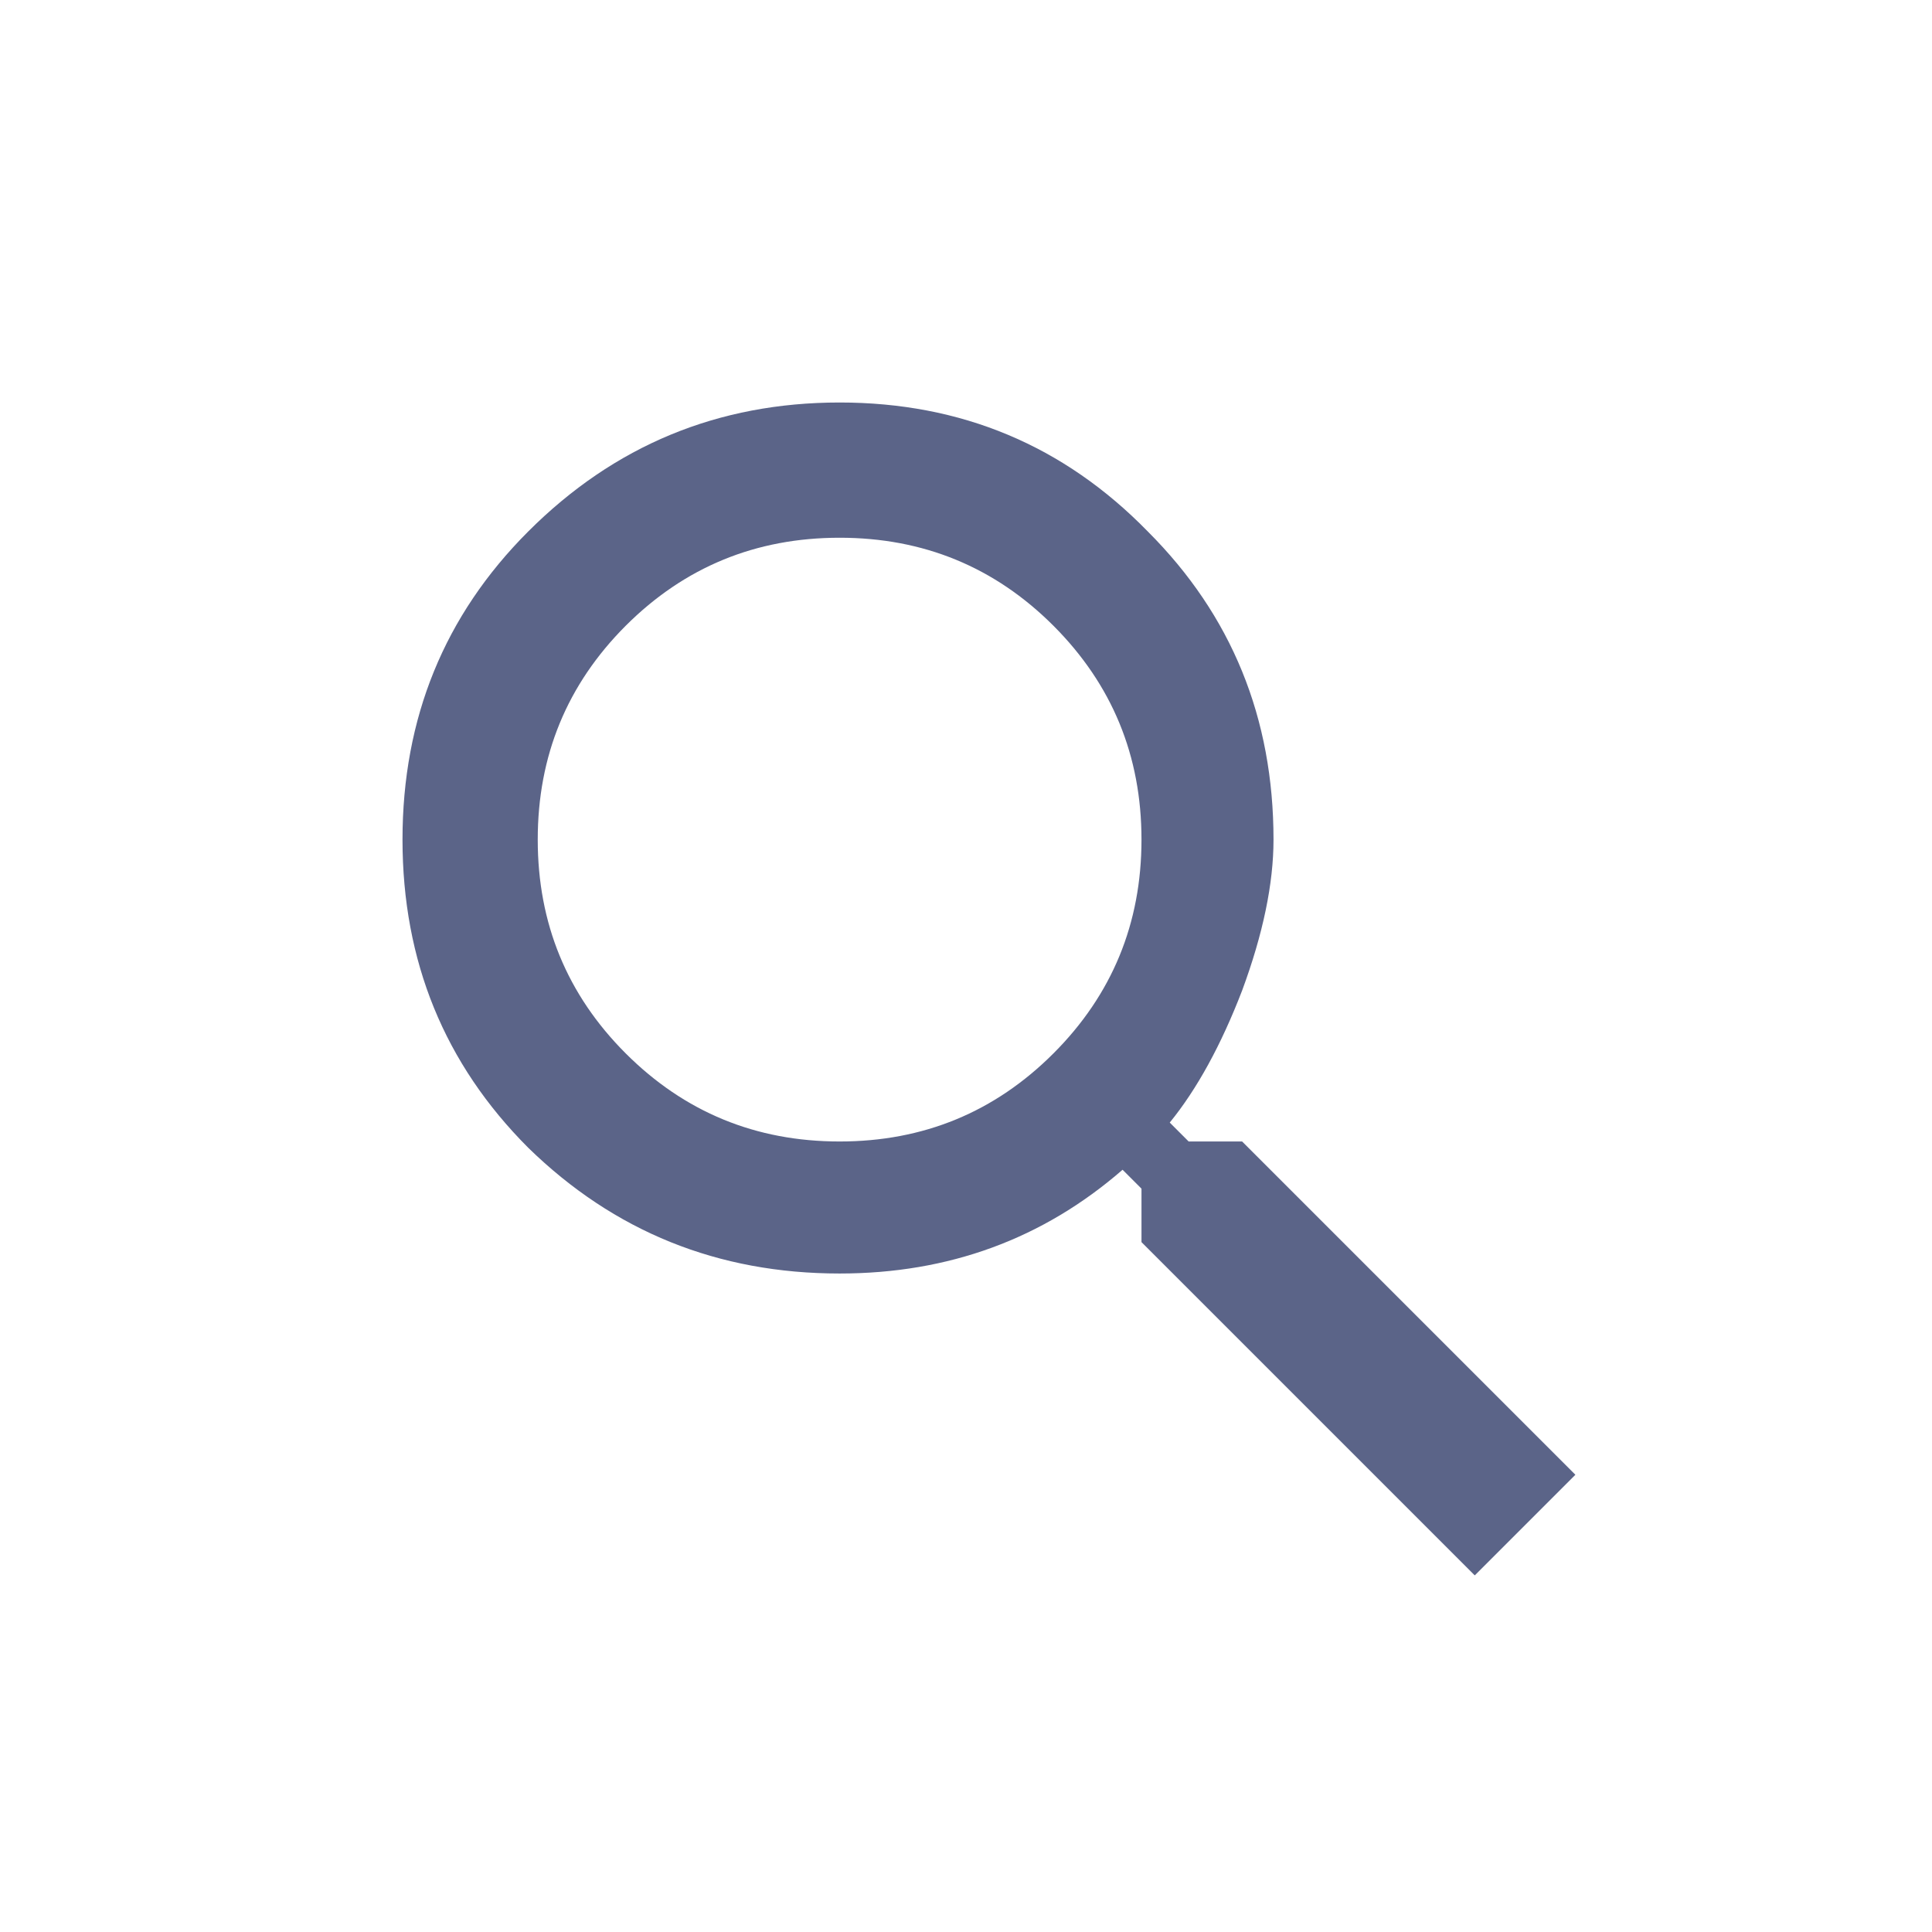
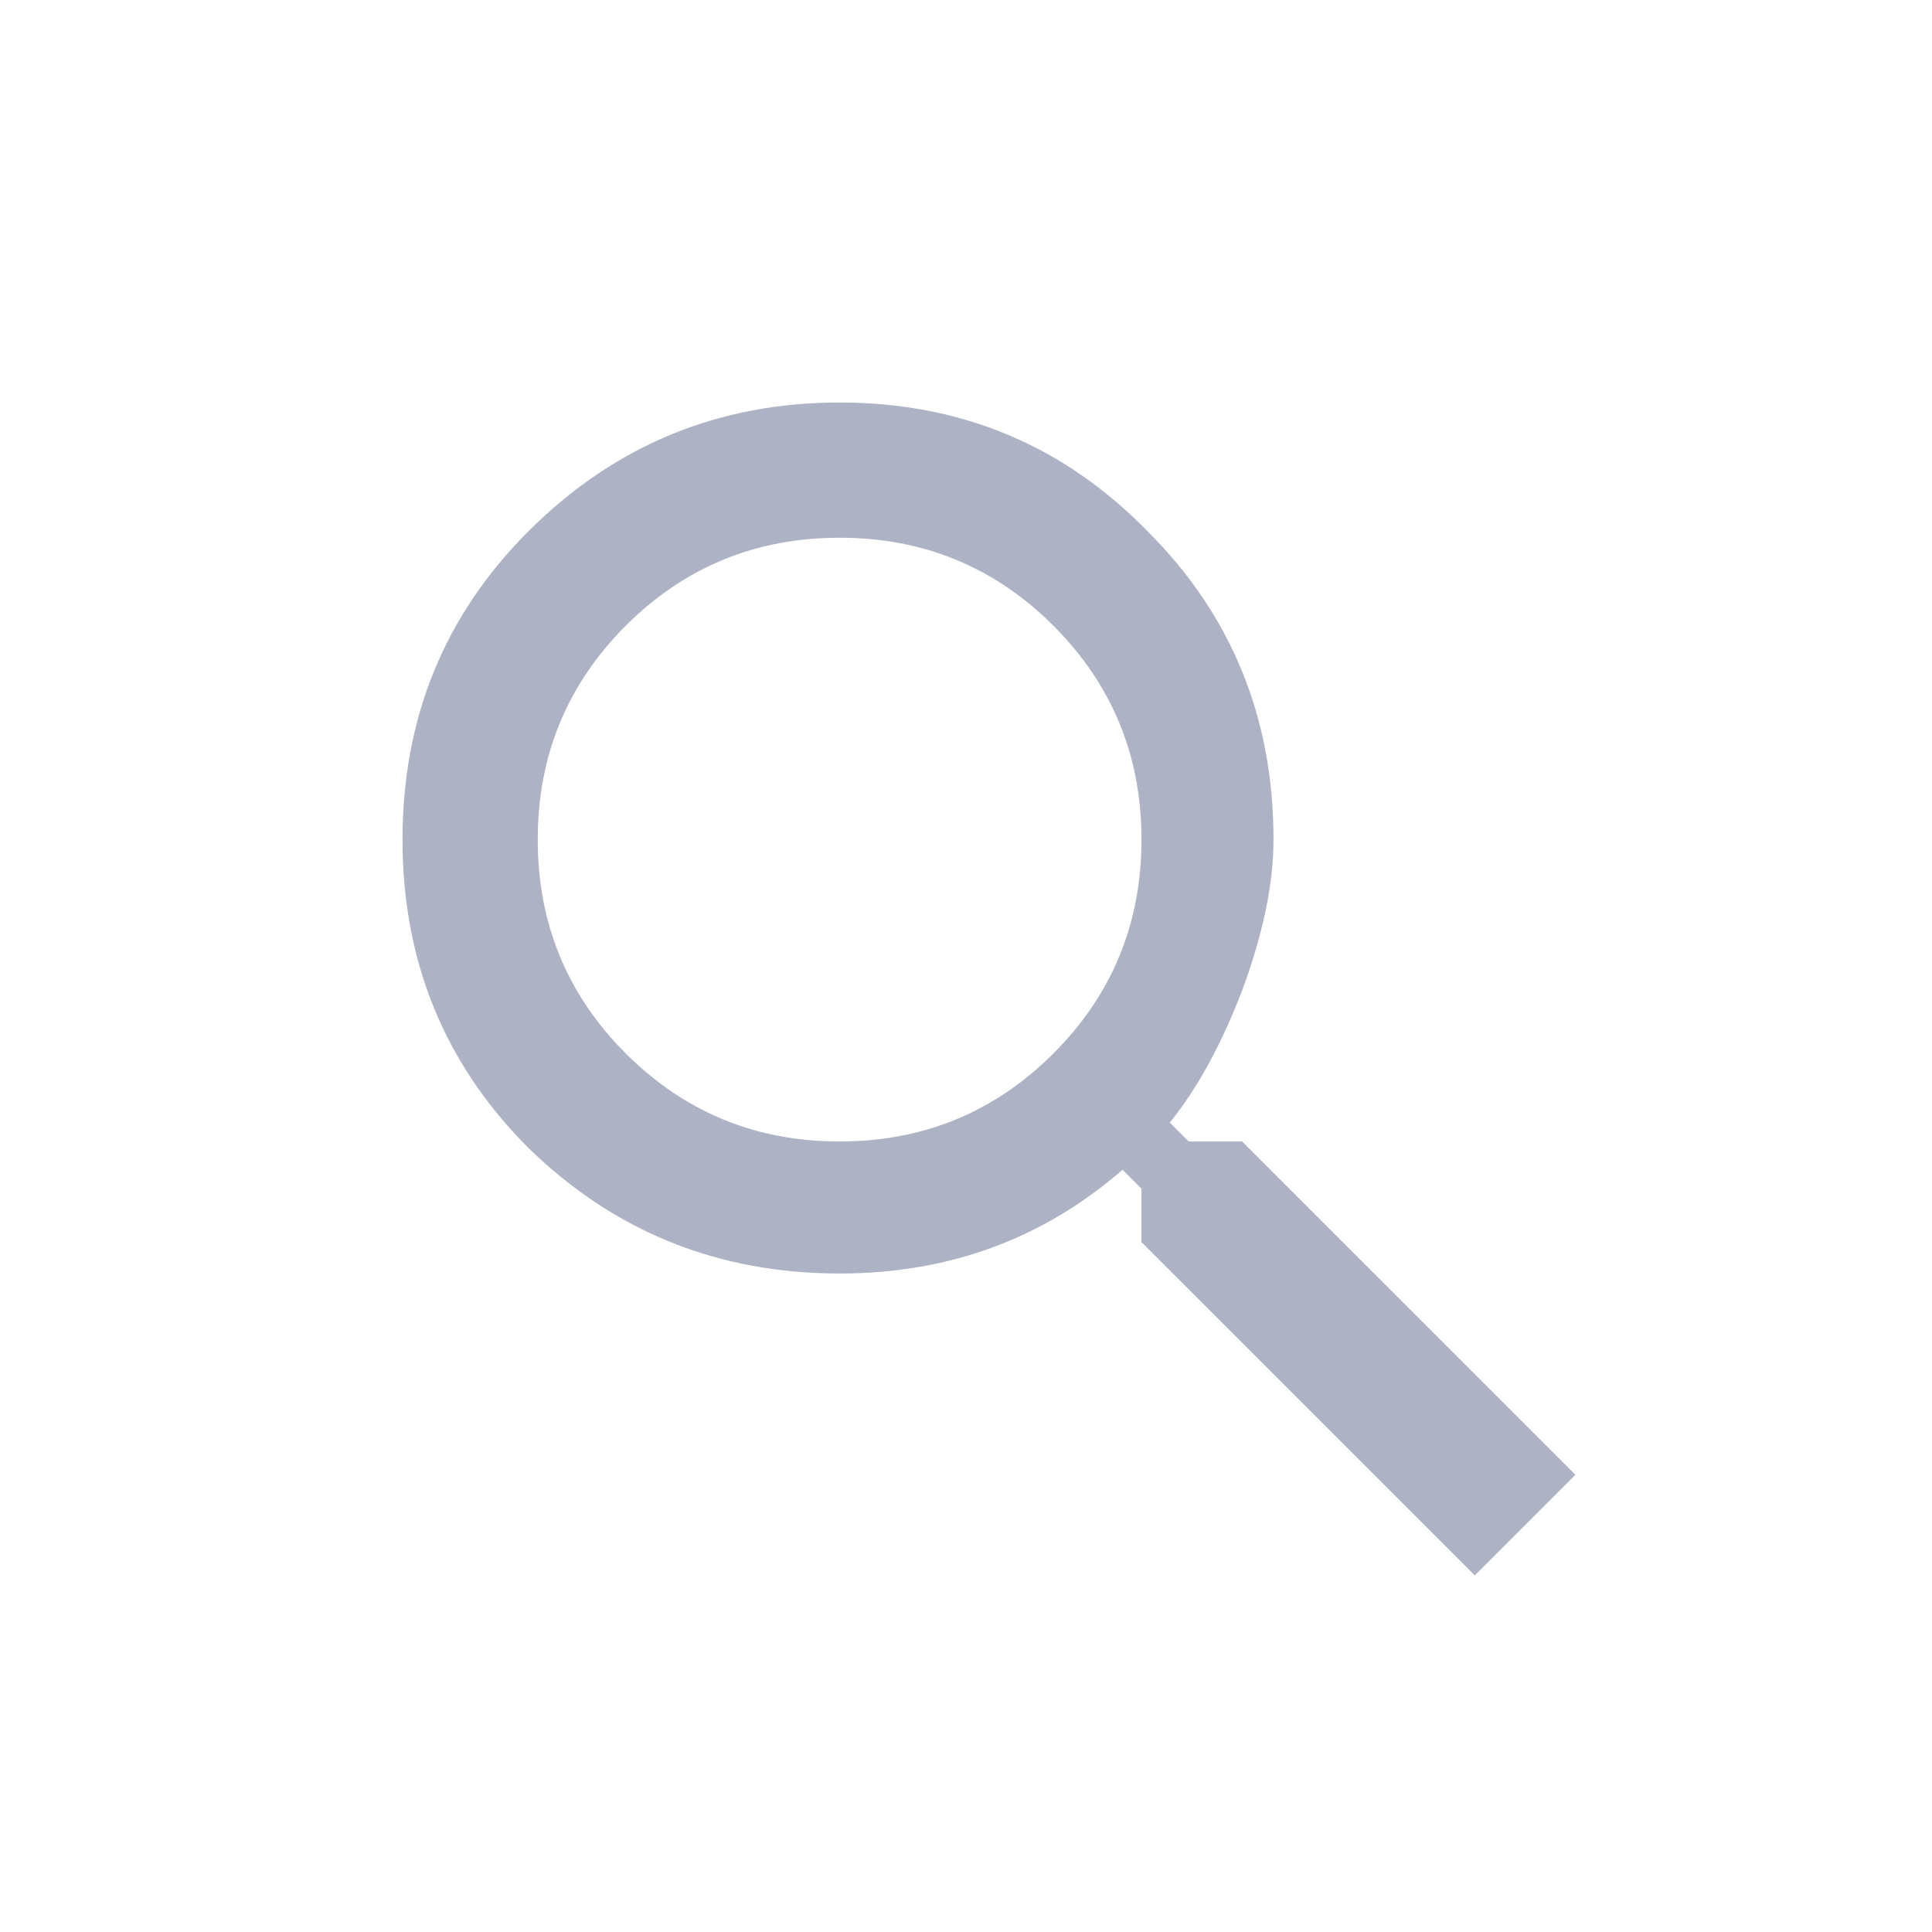
<svg xmlns="http://www.w3.org/2000/svg" width="24" height="24" viewBox="0 0 24 24" fill="none">
-   <path d="M7.773 13.086C8.503 13.815 9.388 14.18 10.43 14.18C11.471 14.18 12.357 13.815 13.086 13.086C13.815 12.357 14.18 11.471 14.18 10.43C14.18 9.388 13.815 8.503 13.086 7.773C12.357 7.044 11.471 6.68 10.43 6.68C9.388 6.68 8.503 7.044 7.773 7.773C7.044 8.503 6.68 9.388 6.68 10.43C6.68 11.471 7.044 12.357 7.773 13.086ZM15.43 14.18L19.57 18.32L18.32 19.57L14.18 15.43V14.766L13.945 14.531C12.956 15.391 11.784 15.82 10.43 15.82C8.919 15.82 7.63 15.3 6.562 14.258C5.521 13.216 5 11.94 5 10.43C5 8.919 5.521 7.643 6.562 6.602C7.63 5.534 8.919 5 10.43 5C11.94 5 13.216 5.534 14.258 6.602C15.3 7.643 15.82 8.919 15.82 10.43C15.82 10.977 15.69 11.602 15.43 12.305C15.169 12.982 14.87 13.529 14.531 13.945L14.766 14.18H15.43Z" fill="#5B6488" />
+   <path d="M7.773 13.086C8.503 13.815 9.388 14.18 10.43 14.18C11.471 14.18 12.357 13.815 13.086 13.086C13.815 12.357 14.18 11.471 14.18 10.43C14.18 9.388 13.815 8.503 13.086 7.773C12.357 7.044 11.471 6.68 10.43 6.68C9.388 6.68 8.503 7.044 7.773 7.773C7.044 8.503 6.68 9.388 6.68 10.43C6.68 11.471 7.044 12.357 7.773 13.086ZM15.43 14.18L19.57 18.32L18.32 19.57L14.18 15.43V14.766L13.945 14.531C12.956 15.391 11.784 15.82 10.43 15.82C8.919 15.82 7.63 15.3 6.562 14.258C5.521 13.216 5 11.94 5 10.43C5 8.919 5.521 7.643 6.562 6.602C7.63 5.534 8.919 5 10.43 5C11.94 5 13.216 5.534 14.258 6.602C15.3 7.643 15.82 8.919 15.82 10.43C15.82 10.977 15.69 11.602 15.43 12.305C15.169 12.982 14.87 13.529 14.531 13.945L14.766 14.18H15.43Z" fill="#ADB3C4" />
</svg>
